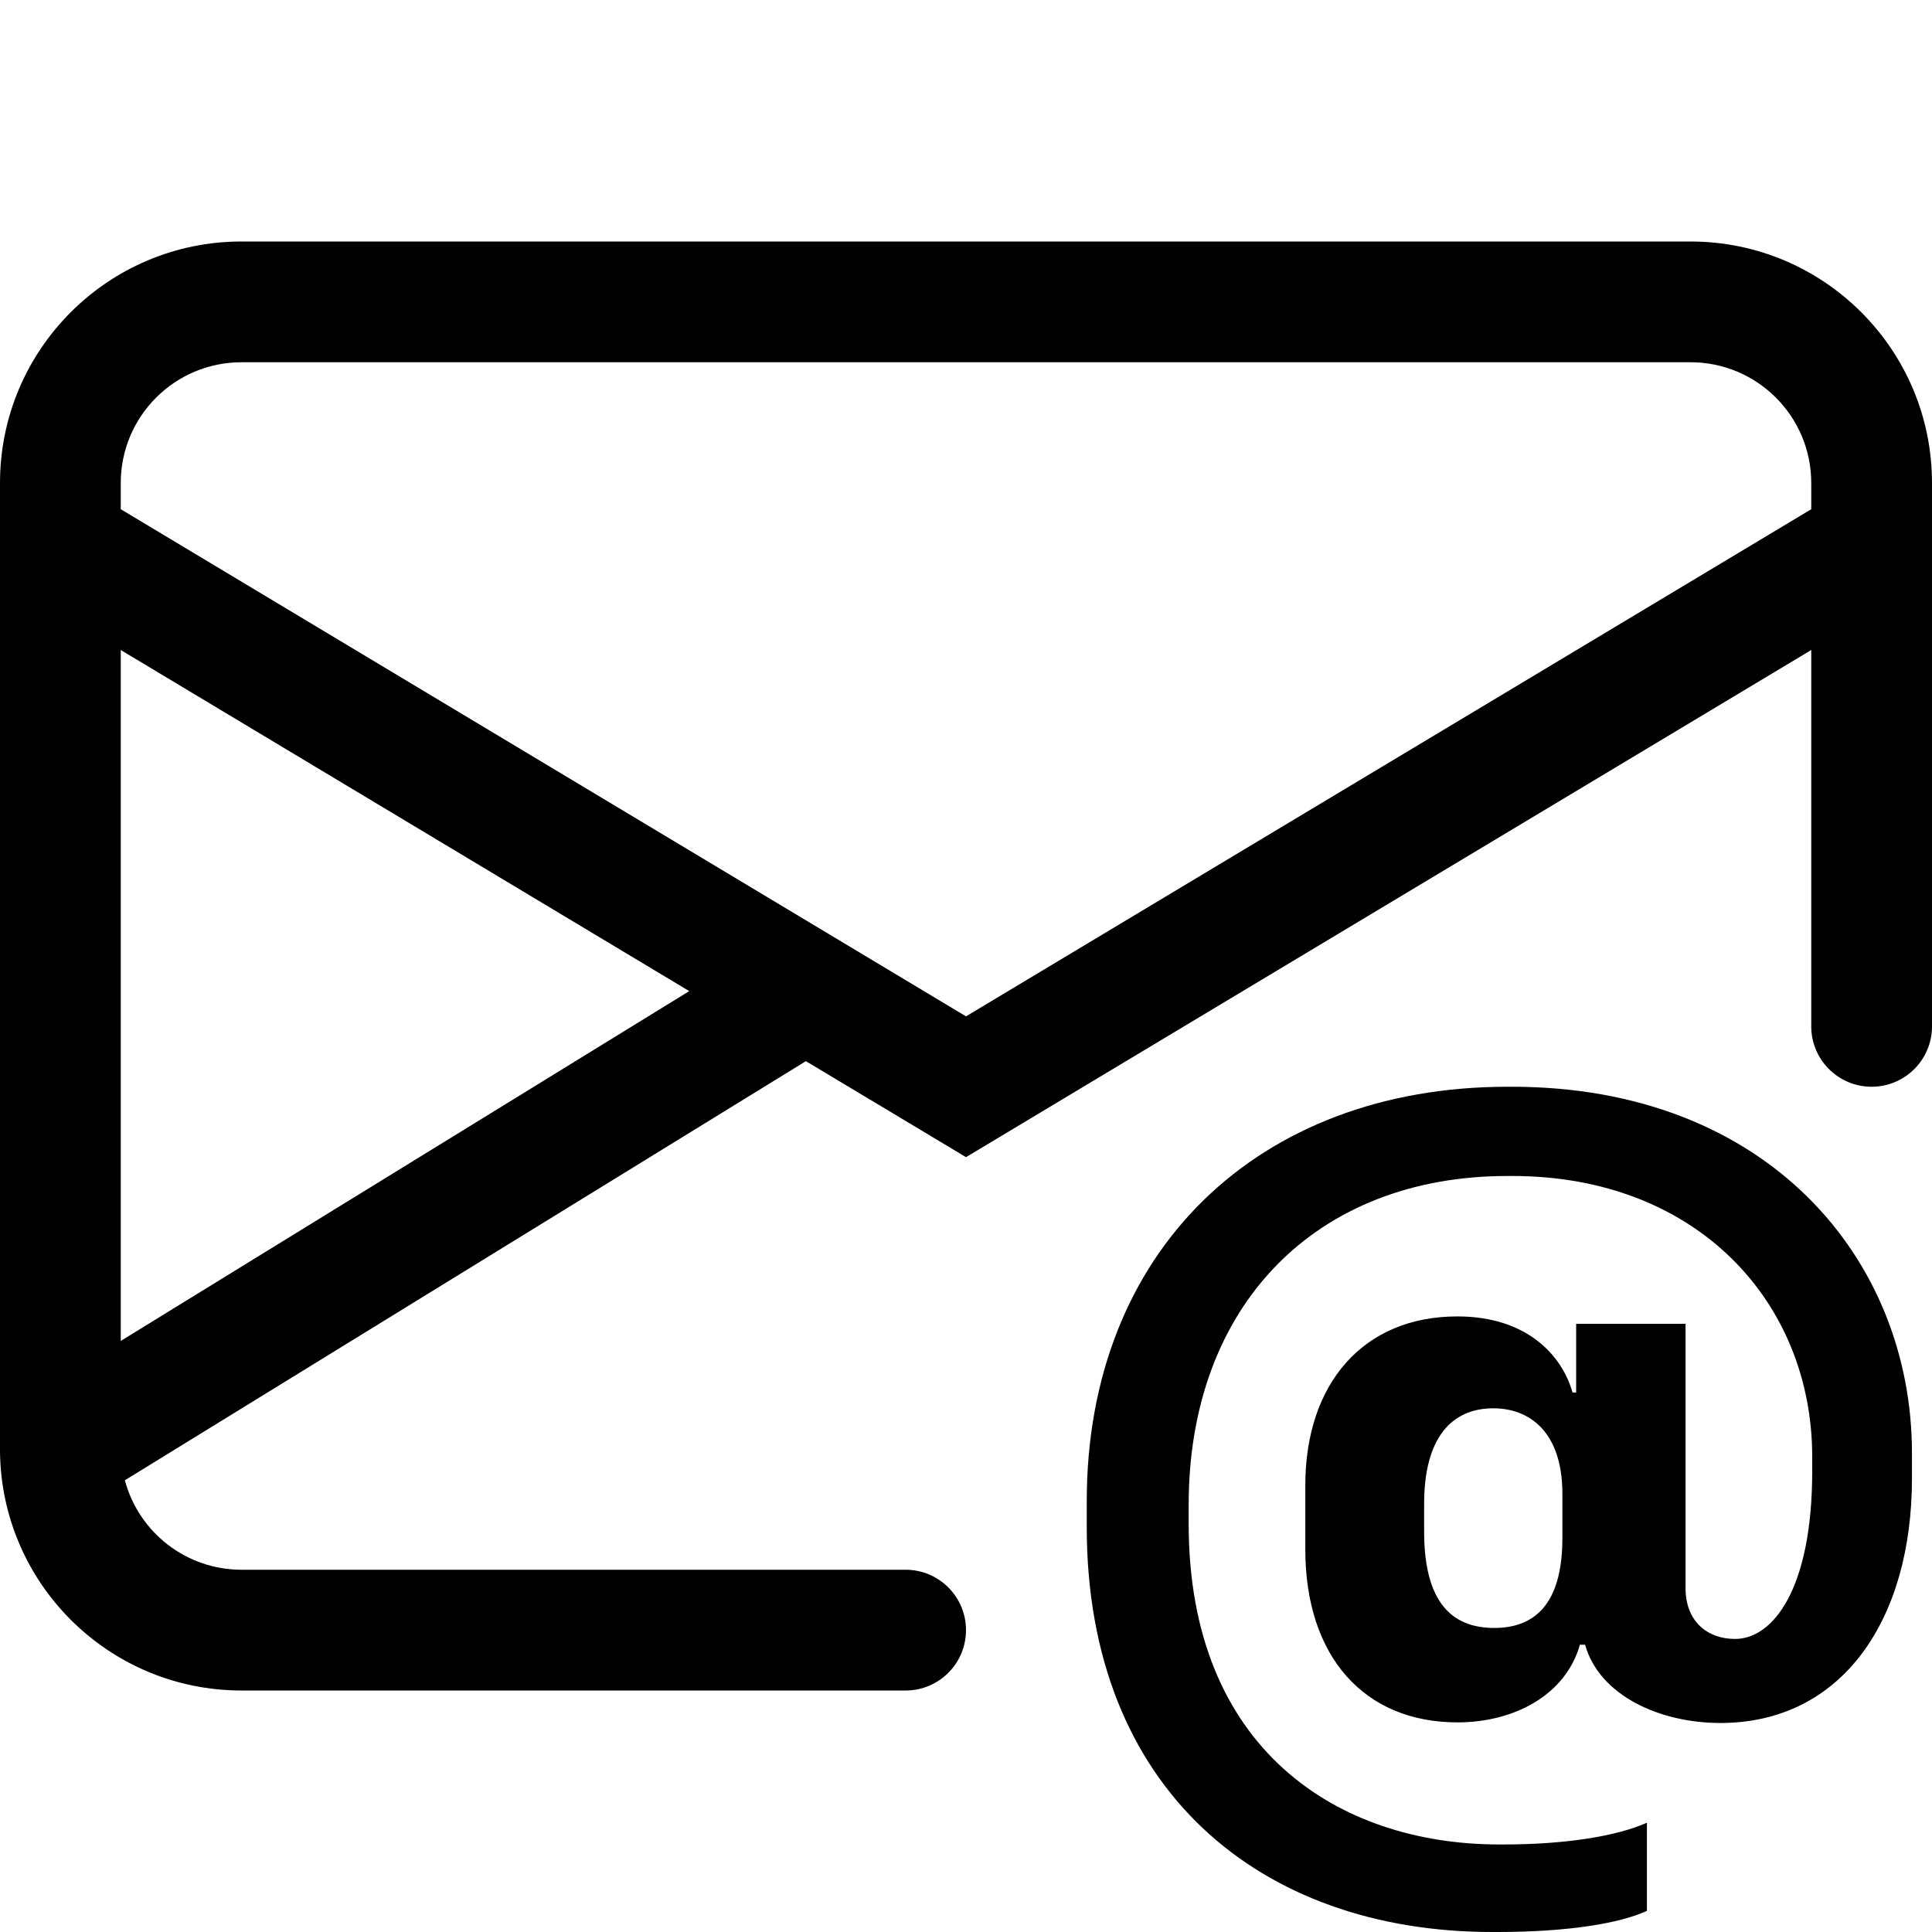
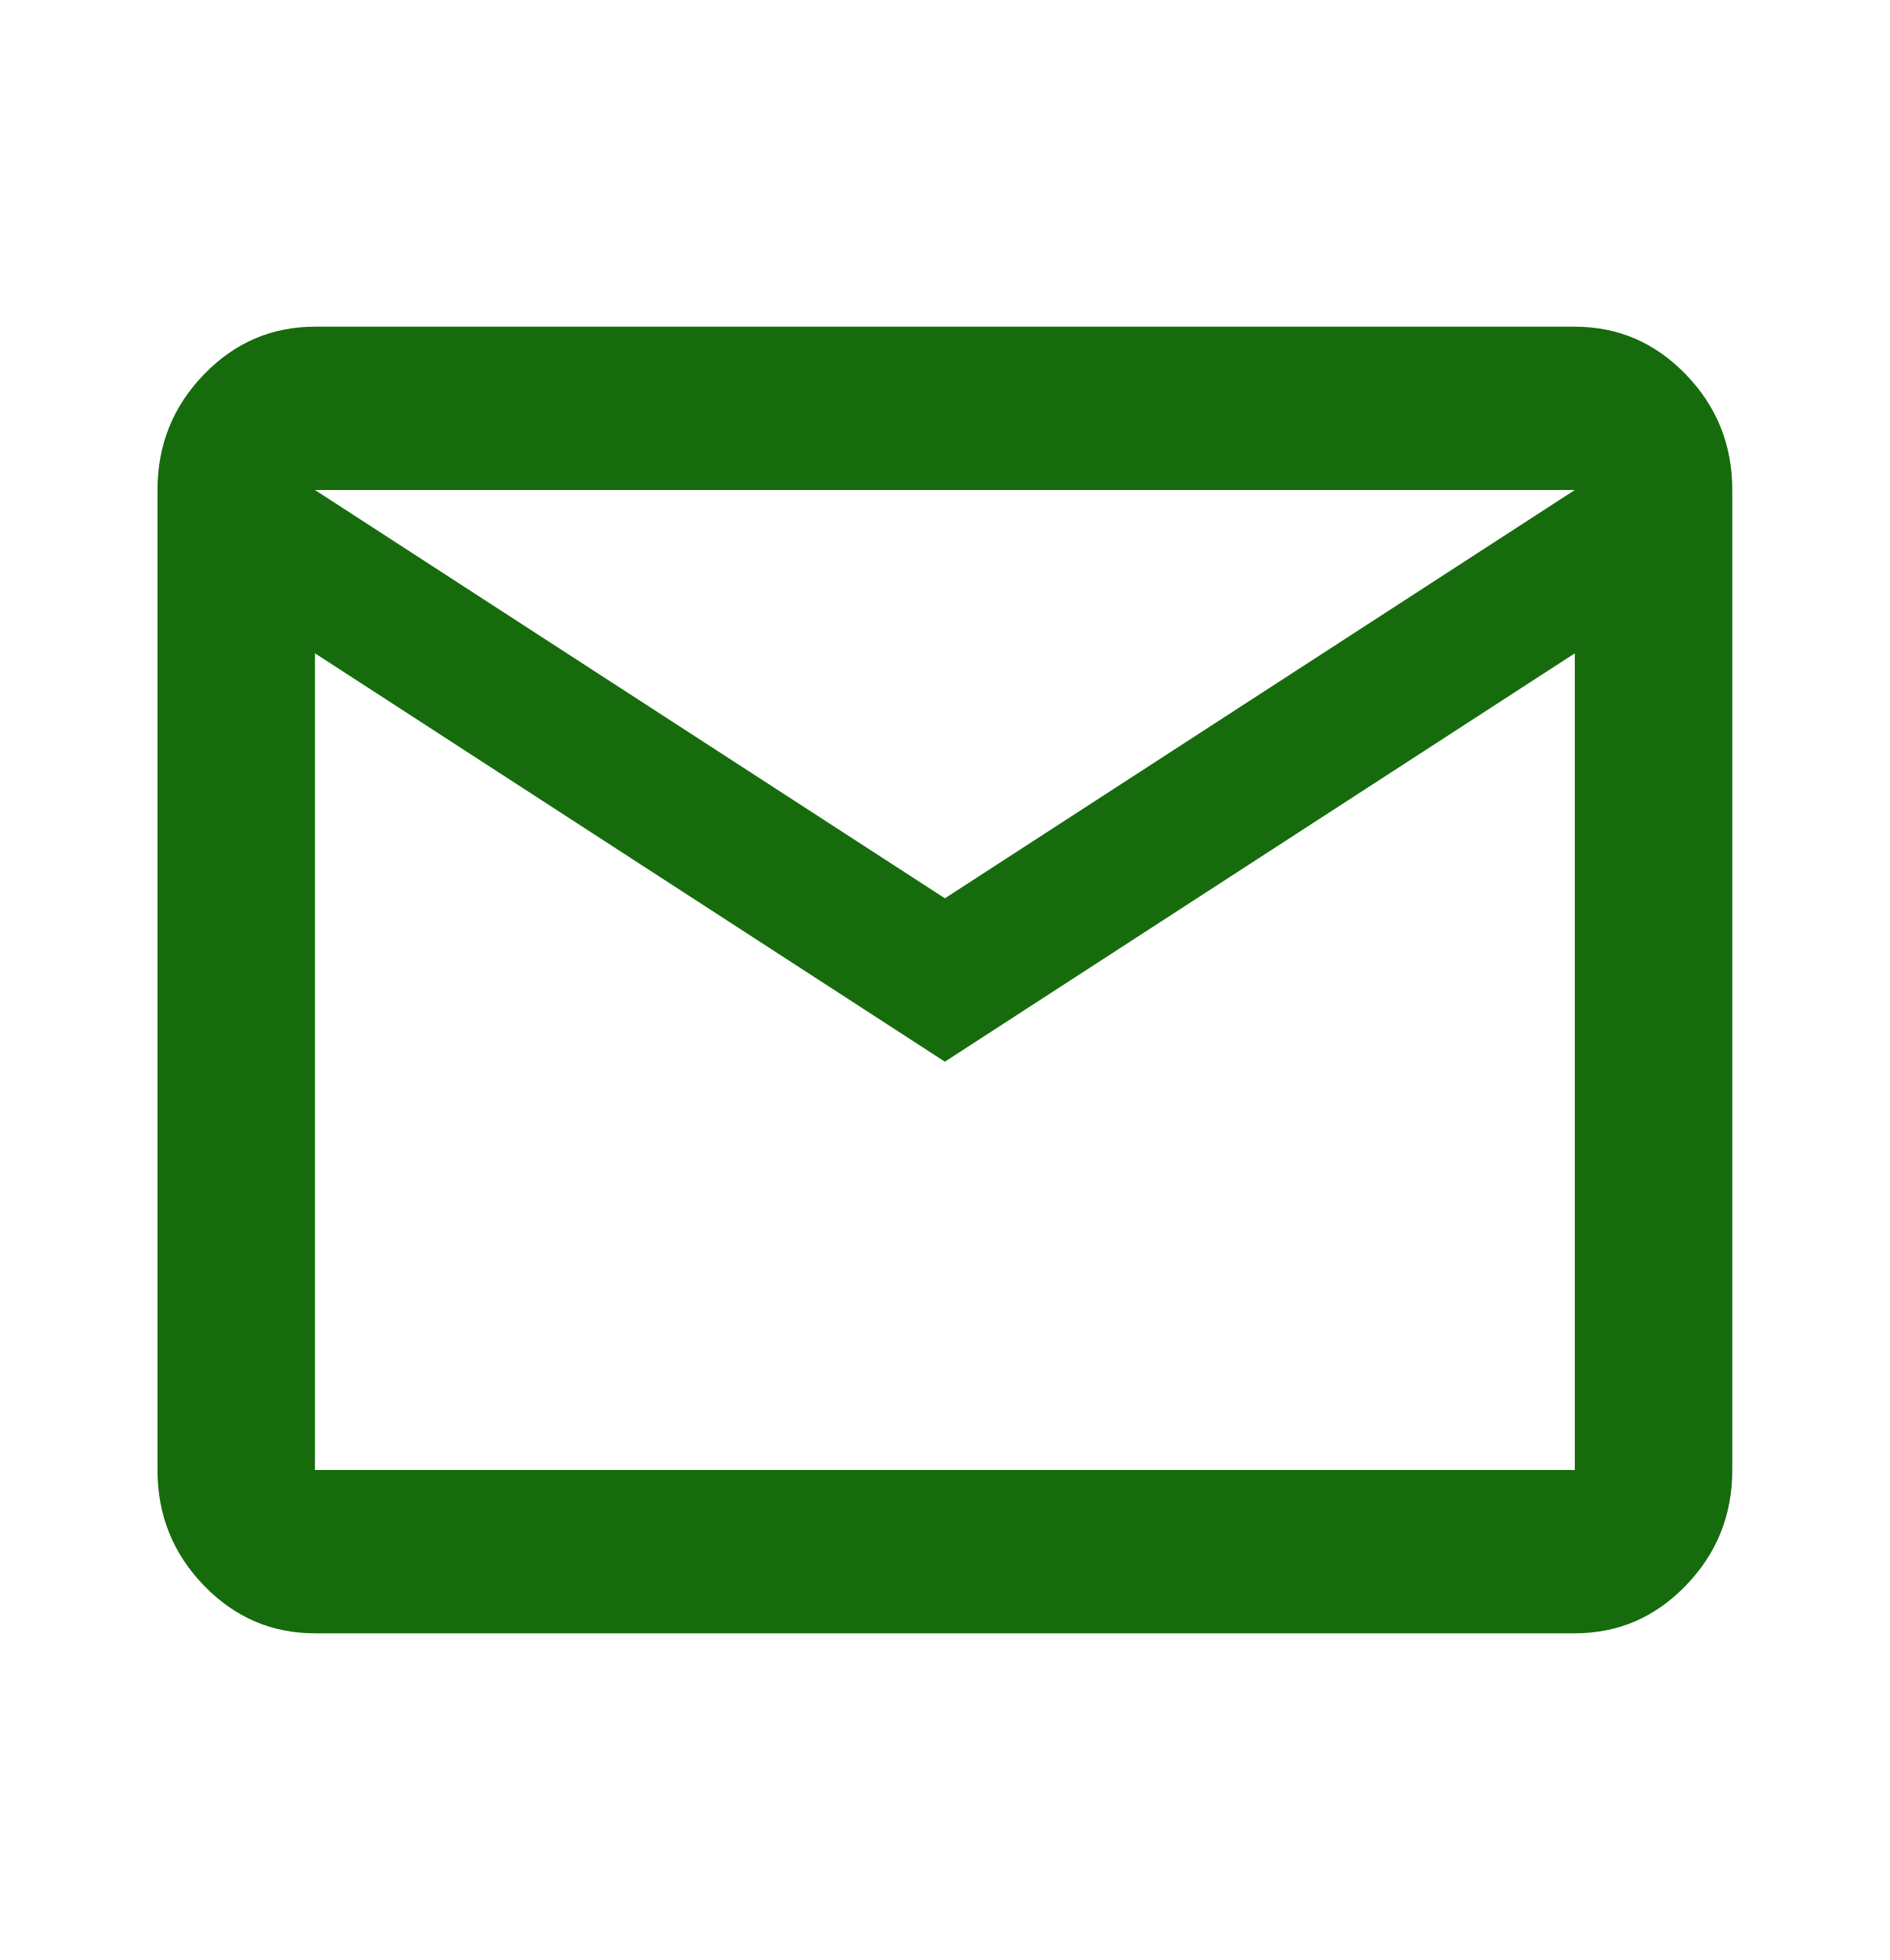
- <svg xmlns="http://www.w3.org/2000/svg" width="16" height="16" fill="currentColor" class="bi bi-envelope-at" viewBox="0 0 16 16">
-   <path d="M2 2a2 2 0 0 0-2 2v8.01A2 2 0 0 0 2 14h5.5a.5.5 0 0 0 0-1H2a1 1 0 0 1-.966-.741l5.64-3.471L8 9.583l7-4.2V8.5a.5.5 0 0 0 1 0V4a2 2 0 0 0-2-2zm3.708 6.208L1 11.105V5.383zM1 4.217V4a1 1 0 0 1 1-1h12a1 1 0 0 1 1 1v.217l-7 4.2z" />
-   <path d="M14.247 14.269c1.01 0 1.587-.857 1.587-2.025v-.21C15.834 10.43 14.64 9 12.52 9h-.035C10.42 9 9 10.36 9 12.432v.214C9 14.82 10.438 16 12.358 16h.044c.594 0 1.018-.074 1.237-.175v-.73c-.245.11-.673.18-1.18.18h-.044c-1.334 0-2.571-.788-2.571-2.655v-.157c0-1.657 1.058-2.724 2.64-2.724h.04c1.535 0 2.484 1.05 2.484 2.326v.118c0 .975-.324 1.39-.639 1.39-.232 0-.41-.148-.41-.42v-2.19h-.906v.569h-.03c-.084-.298-.368-.63-.954-.63-.778 0-1.259.555-1.259 1.4v.528c0 .892.49 1.434 1.26 1.434.471 0 .896-.227 1.014-.643h.043c.118.42.617.648 1.12.648m-2.453-1.588v-.227c0-.546.227-.791.573-.791.297 0 .572.192.572.708v.367c0 .573-.253.744-.564.744-.354 0-.581-.215-.581-.8Z" />
+ <svg xmlns="http://www.w3.org/2000/svg" width="27" height="28" viewBox="0 0 27 28" fill="none">
+   <g id="mail_30dp_166C0D_FILL0_wght400_GRAD0_opsz24 1">
+     <path id="Vector" d="M4.5 23.333C3.881 23.333 3.352 23.105 2.911 22.648C2.47 22.191 2.25 21.642 2.25 21V7C2.25 6.358 2.47 5.809 2.911 5.352C3.352 4.895 3.881 4.667 4.5 4.667H22.5C23.119 4.667 23.648 4.895 24.089 5.352C24.53 5.809 24.75 6.358 24.75 7V21C24.75 21.642 24.53 22.191 24.089 22.648C23.648 23.105 23.119 23.333 22.5 23.333H4.5ZM13.5 15.167L4.5 9.333V21H22.5V9.333L13.5 15.167ZM13.5 12.833L22.5 7H4.5L13.5 12.833ZM4.5 9.333V7V21V9.333Z" fill="#166C0D" />
+   </g>
</svg>
